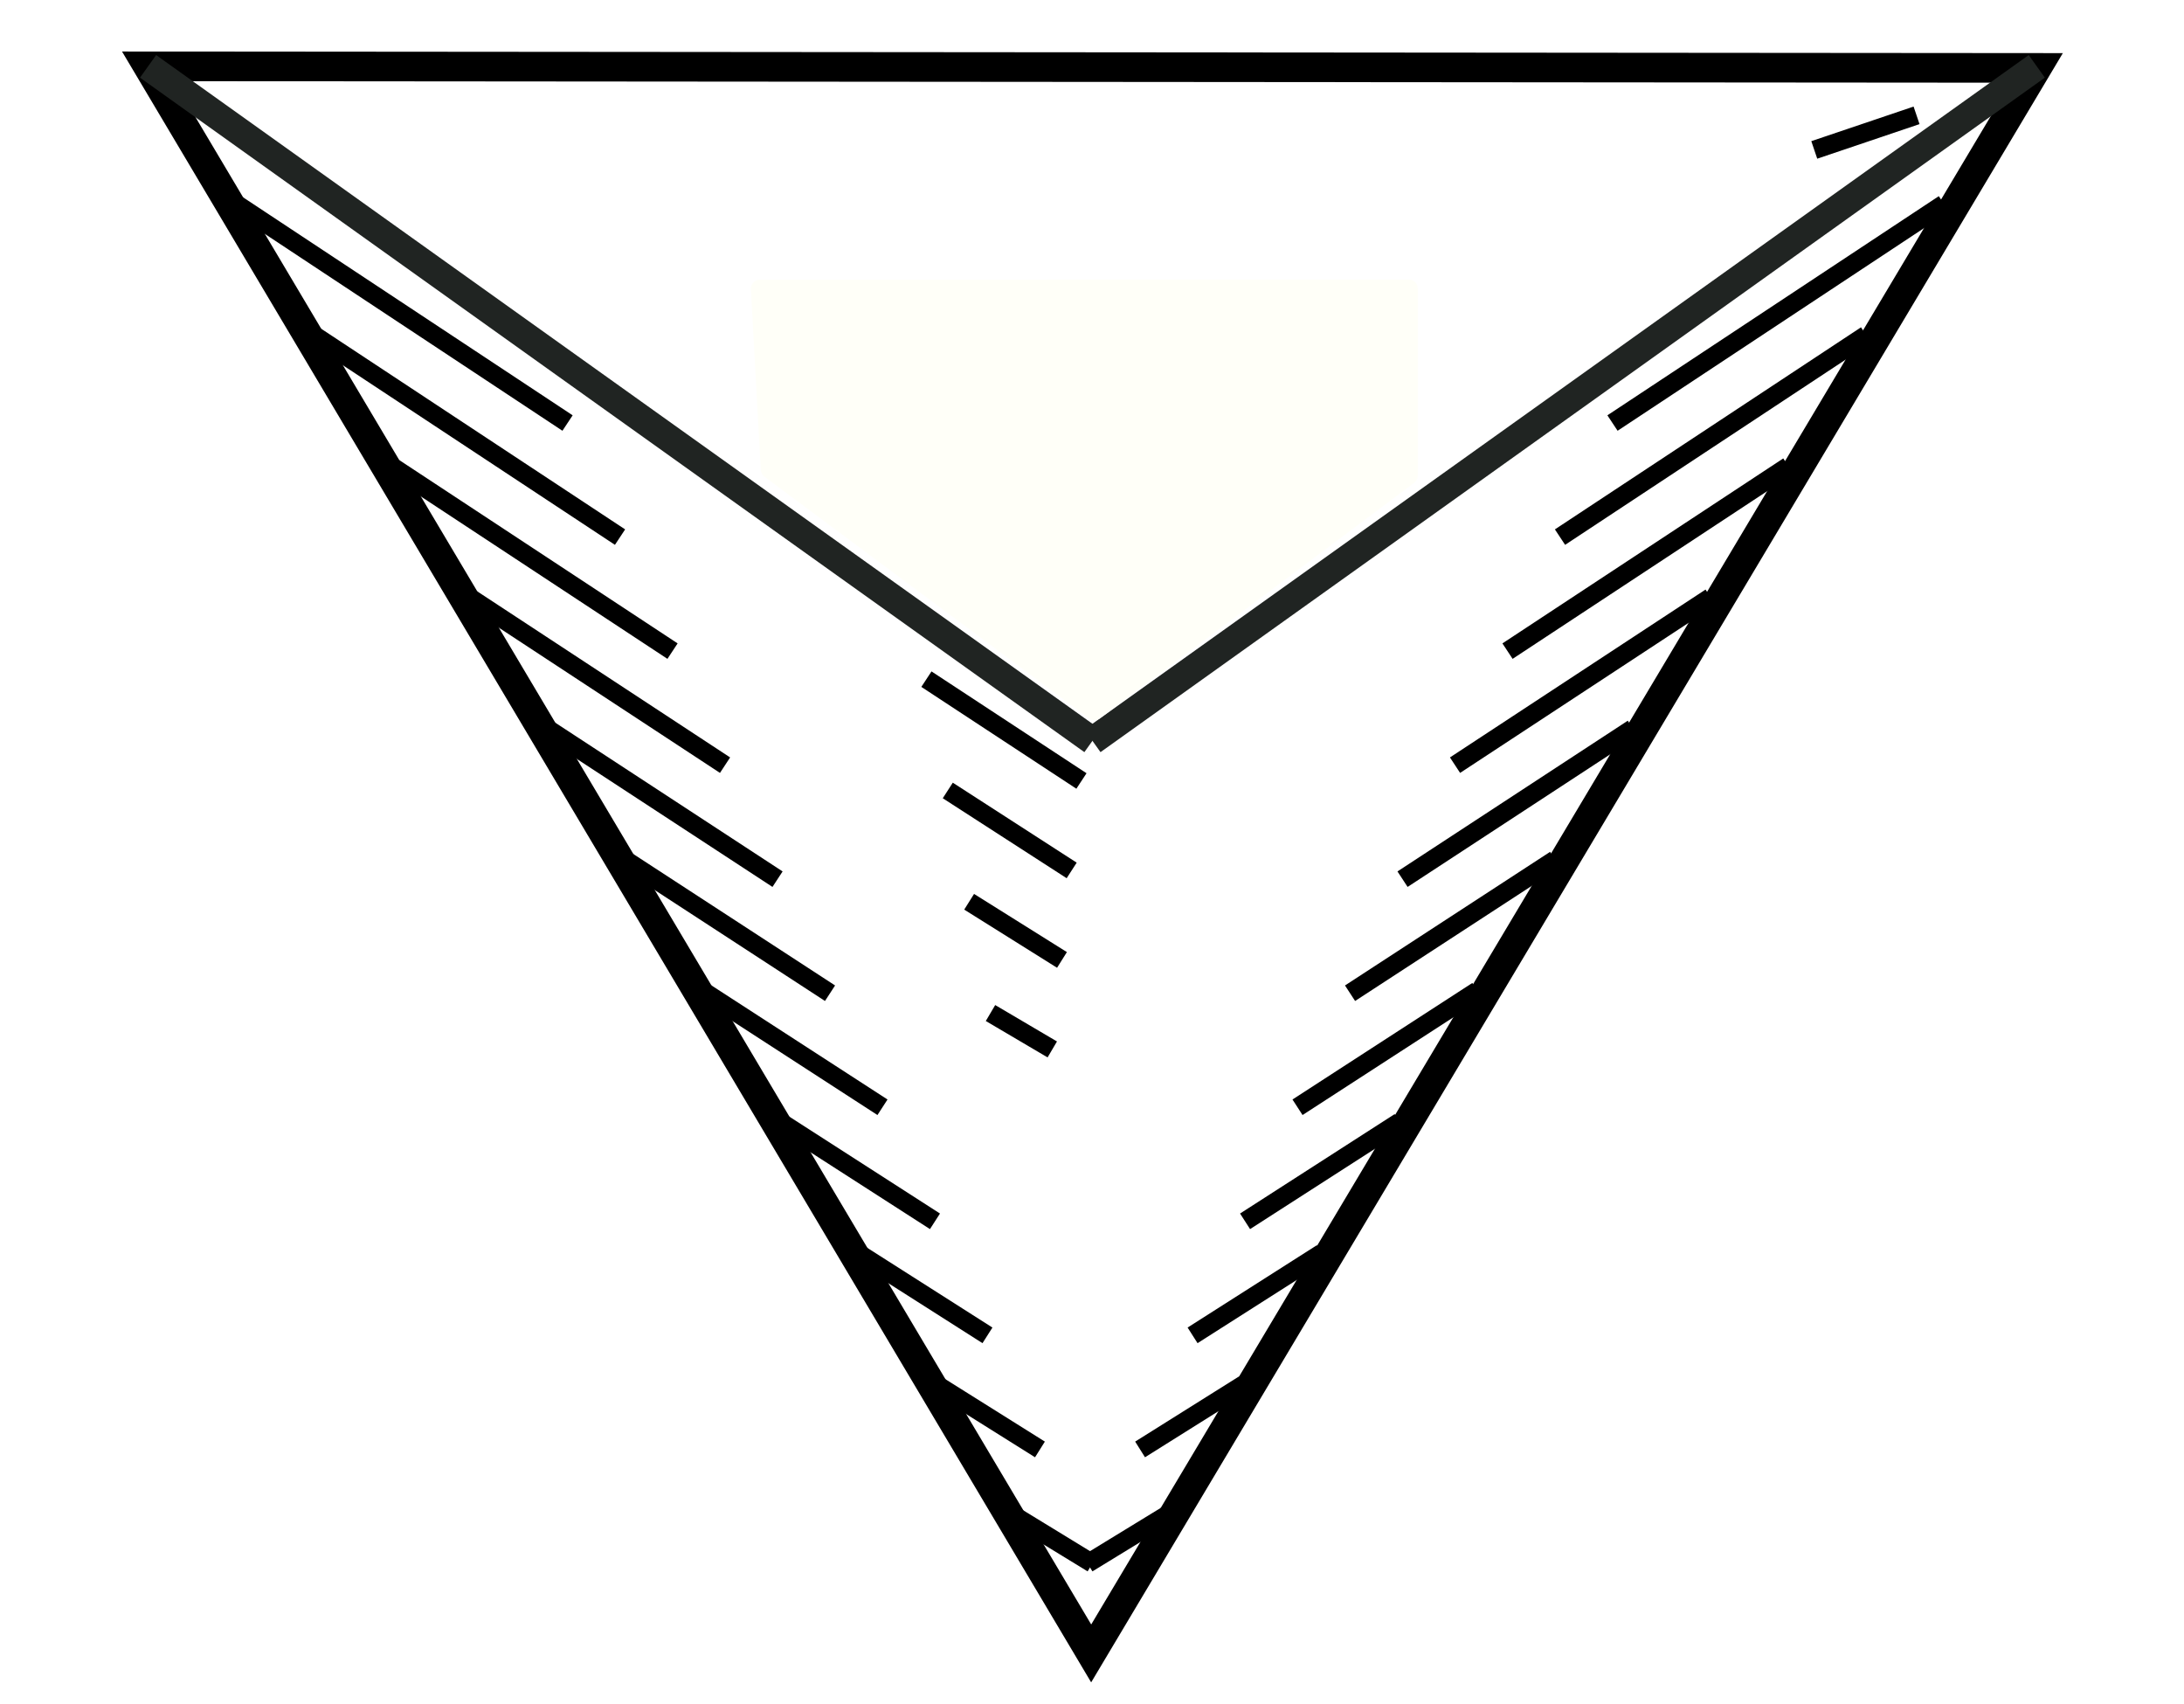
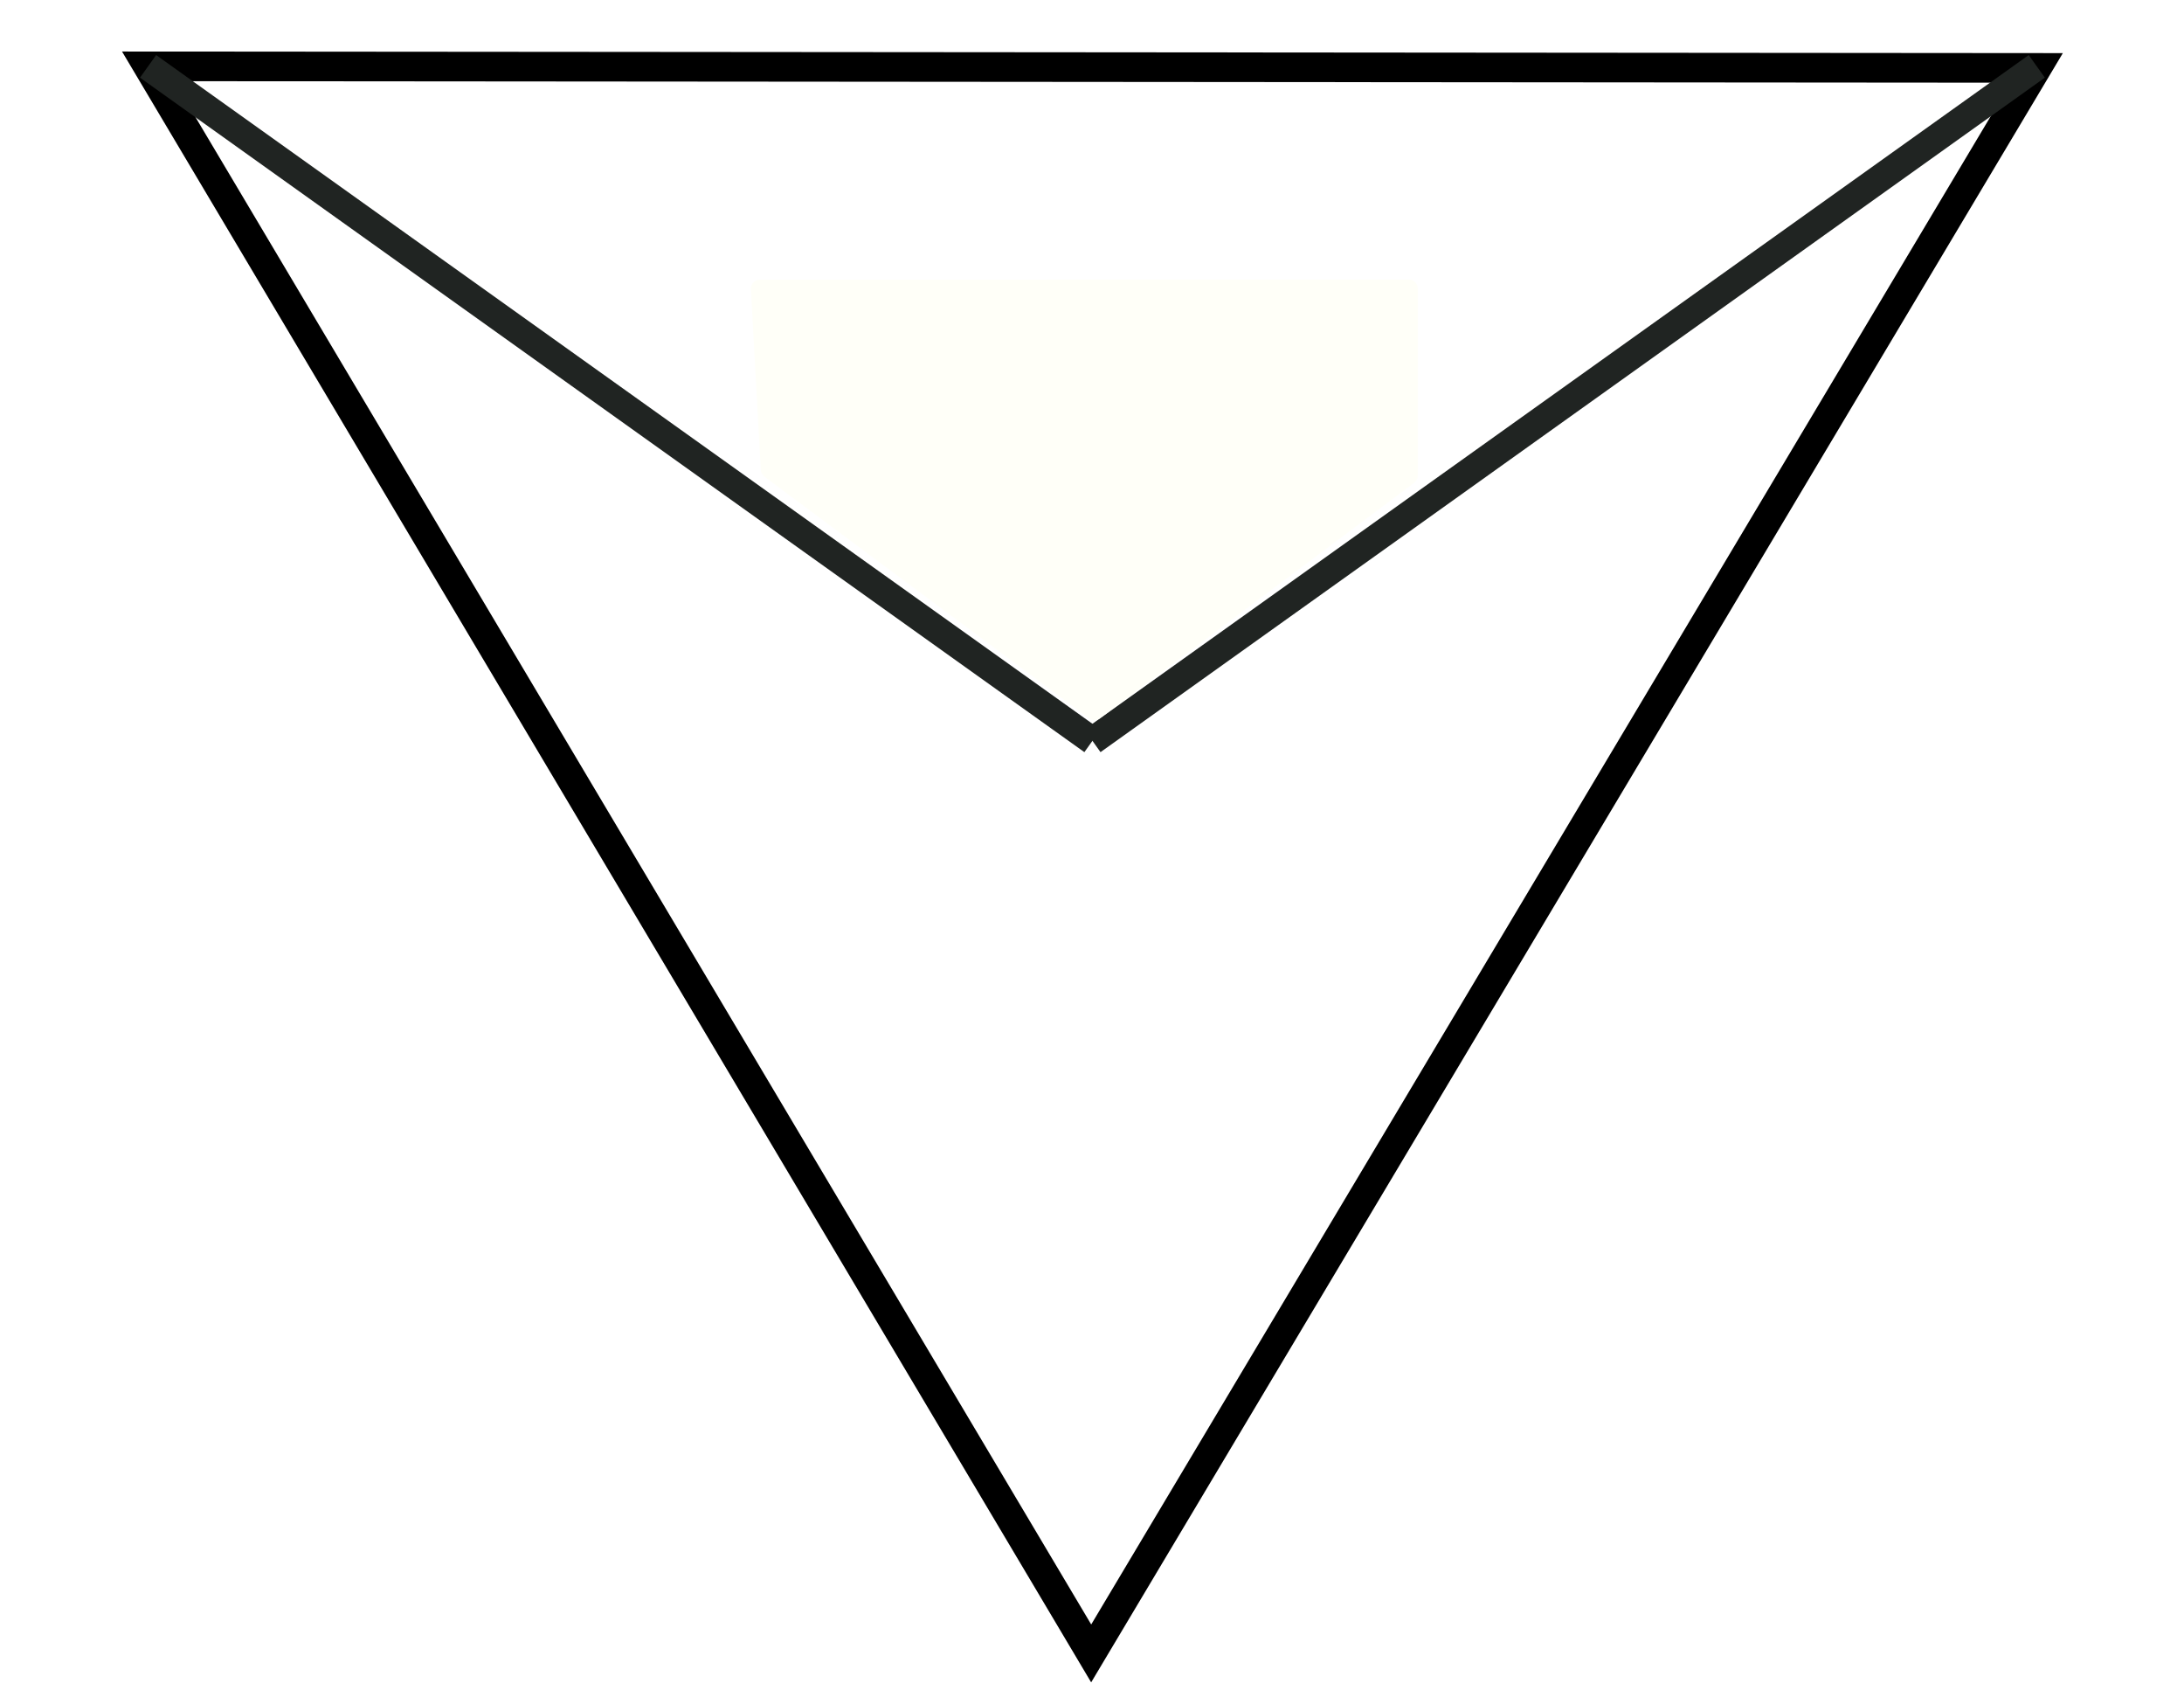
<svg xmlns="http://www.w3.org/2000/svg" version="1.1" id="Layer_1" zoomAndPan="disable" x="0px" y="0px" width="59px" height="46px" viewBox="0 0 59 46" enable-background="new 0 0 59 46" xml:space="preserve">
  <path opacity="0.6" fill="none" stroke="#202422" stroke-width="0.25" stroke-linejoin="round" enable-background="new    " d="  M4.746,27.635" />
  <path opacity="0.6" fill="none" stroke="#202422" stroke-width="0.25" stroke-linejoin="round" enable-background="new    " d="  M30.57,46" />
  <path opacity="0.6" fill="none" stroke="#202422" stroke-width="0.25" stroke-linejoin="round" enable-background="new    " d="  M56.312,27.748" />
  <polygon fill="none" stroke="#000000" stroke-width="0.8" points="4,1.792 55.023,1.834 29.478,44.654 " />
  <line fill="none" stroke="#202422" stroke-width="0.75" stroke-linejoin="round" x1="4" y1="1.792" x2="29.512" y2="20.008" />
  <line fill="none" stroke="#202422" stroke-width="0.75" stroke-linejoin="round" x1="29.512" y1="20.008" x2="55.023" y2="1.792" />
-   <g>
+   <g opacity="0">
    <g>
      <line fill="none" stroke="#000000" stroke-width="0.5" stroke-linejoin="round" x1="6.381" y1="5.506" x2="15.332" y2="11.425" />
      <line fill="none" stroke="#000000" stroke-width="0.5" stroke-linejoin="round" x1="8.48" y1="9.048" x2="16.75" y2="14.506" />
      <line fill="none" stroke="#000000" stroke-width="0.5" stroke-linejoin="round" x1="10.58" y1="12.589" x2="18.168" y2="17.585" />
      <line fill="none" stroke="#000000" stroke-width="0.5" stroke-linejoin="round" x1="12.681" y1="16.131" x2="19.587" y2="20.665" />
      <line fill="none" stroke="#000000" stroke-width="0.5" stroke-linejoin="round" x1="14.781" y1="19.673" x2="21.005" y2="23.744" />
      <line fill="none" stroke="#000000" stroke-width="0.5" stroke-linejoin="round" x1="16.882" y1="23.215" x2="22.423" y2="26.824" />
      <line fill="none" stroke="#000000" stroke-width="0.5" stroke-linejoin="round" x1="18.982" y1="26.757" x2="23.84" y2="29.904" />
      <line fill="none" stroke="#000000" stroke-width="0.5" stroke-linejoin="round" x1="21.082" y1="30.299" x2="25.258" y2="32.984" />
      <line fill="none" stroke="#000000" stroke-width="0.5" stroke-linejoin="round" x1="23.183" y1="33.84" x2="26.676" y2="36.064" />
      <line fill="none" stroke="#000000" stroke-width="0.5" stroke-linejoin="round" x1="25.283" y1="37.382" x2="28.094" y2="39.145" />
      <line fill="none" stroke="#000000" stroke-width="0.5" stroke-linejoin="round" x1="27.384" y1="40.924" x2="29.512" y2="42.225" />
    </g>
    <g>
      <line fill="none" stroke="#000000" stroke-width="0.5" stroke-linejoin="round" x1="52.514" y1="5.506" x2="43.561" y2="11.425" />
      <line fill="none" stroke="#000000" stroke-width="0.5" stroke-linejoin="round" x1="50.412" y1="9.048" x2="42.143" y2="14.506" />
      <line fill="none" stroke="#000000" stroke-width="0.5" stroke-linejoin="round" x1="48.312" y1="12.589" x2="40.725" y2="17.585" />
      <line fill="none" stroke="#000000" stroke-width="0.5" stroke-linejoin="round" x1="46.212" y1="16.131" x2="39.307" y2="20.665" />
      <line fill="none" stroke="#000000" stroke-width="0.5" stroke-linejoin="round" x1="44.111" y1="19.673" x2="37.889" y2="23.744" />
      <line fill="none" stroke="#000000" stroke-width="0.5" stroke-linejoin="round" x1="42.012" y1="23.215" x2="36.471" y2="26.824" />
      <line fill="none" stroke="#000000" stroke-width="0.5" stroke-linejoin="round" x1="39.91" y1="26.757" x2="35.052" y2="29.904" />
      <line fill="none" stroke="#000000" stroke-width="0.5" stroke-linejoin="round" x1="37.811" y1="30.299" x2="33.635" y2="32.984" />
      <line fill="none" stroke="#000000" stroke-width="0.5" stroke-linejoin="round" x1="35.709" y1="33.84" x2="32.217" y2="36.064" />
      <line fill="none" stroke="#000000" stroke-width="0.5" stroke-linejoin="round" x1="33.609" y1="37.382" x2="30.799" y2="39.145" />
      <line fill="none" stroke="#000000" stroke-width="0.5" stroke-linejoin="round" x1="31.509" y1="40.924" x2="29.381" y2="42.225" />
    </g>
    <g>
      <line fill="none" stroke="#000000" stroke-width="0.5" stroke-linejoin="round" x1="25.027" y1="18.342" x2="29.215" y2="21.092" />
      <line fill="none" stroke="#000000" stroke-width="0.5" stroke-linejoin="round" x1="25.604" y1="21.348" x2="28.951" y2="23.508" />
      <line fill="none" stroke="#000000" stroke-width="0.5" stroke-linejoin="round" x1="26.181" y1="24.354" x2="28.689" y2="25.925" />
      <line fill="none" stroke="#000000" stroke-width="0.5" stroke-linejoin="round" x1="26.758" y1="27.359" x2="28.427" y2="28.342" />
    </g>
    <line fill="none" stroke="#000000" stroke-width="0.5" stroke-linejoin="round" x1="51.775" y1="3.115" x2="49.012" y2="4.049" />
  </g>
  <polygon fill="#FFFFF8" stroke="#FFFFF8" stroke-width="0.5" stroke-linejoin="round" points="29.568,19.198 20.802,12.674   20.535,7.801 38.052,7.798 38.052,12.84 " />
</svg>
